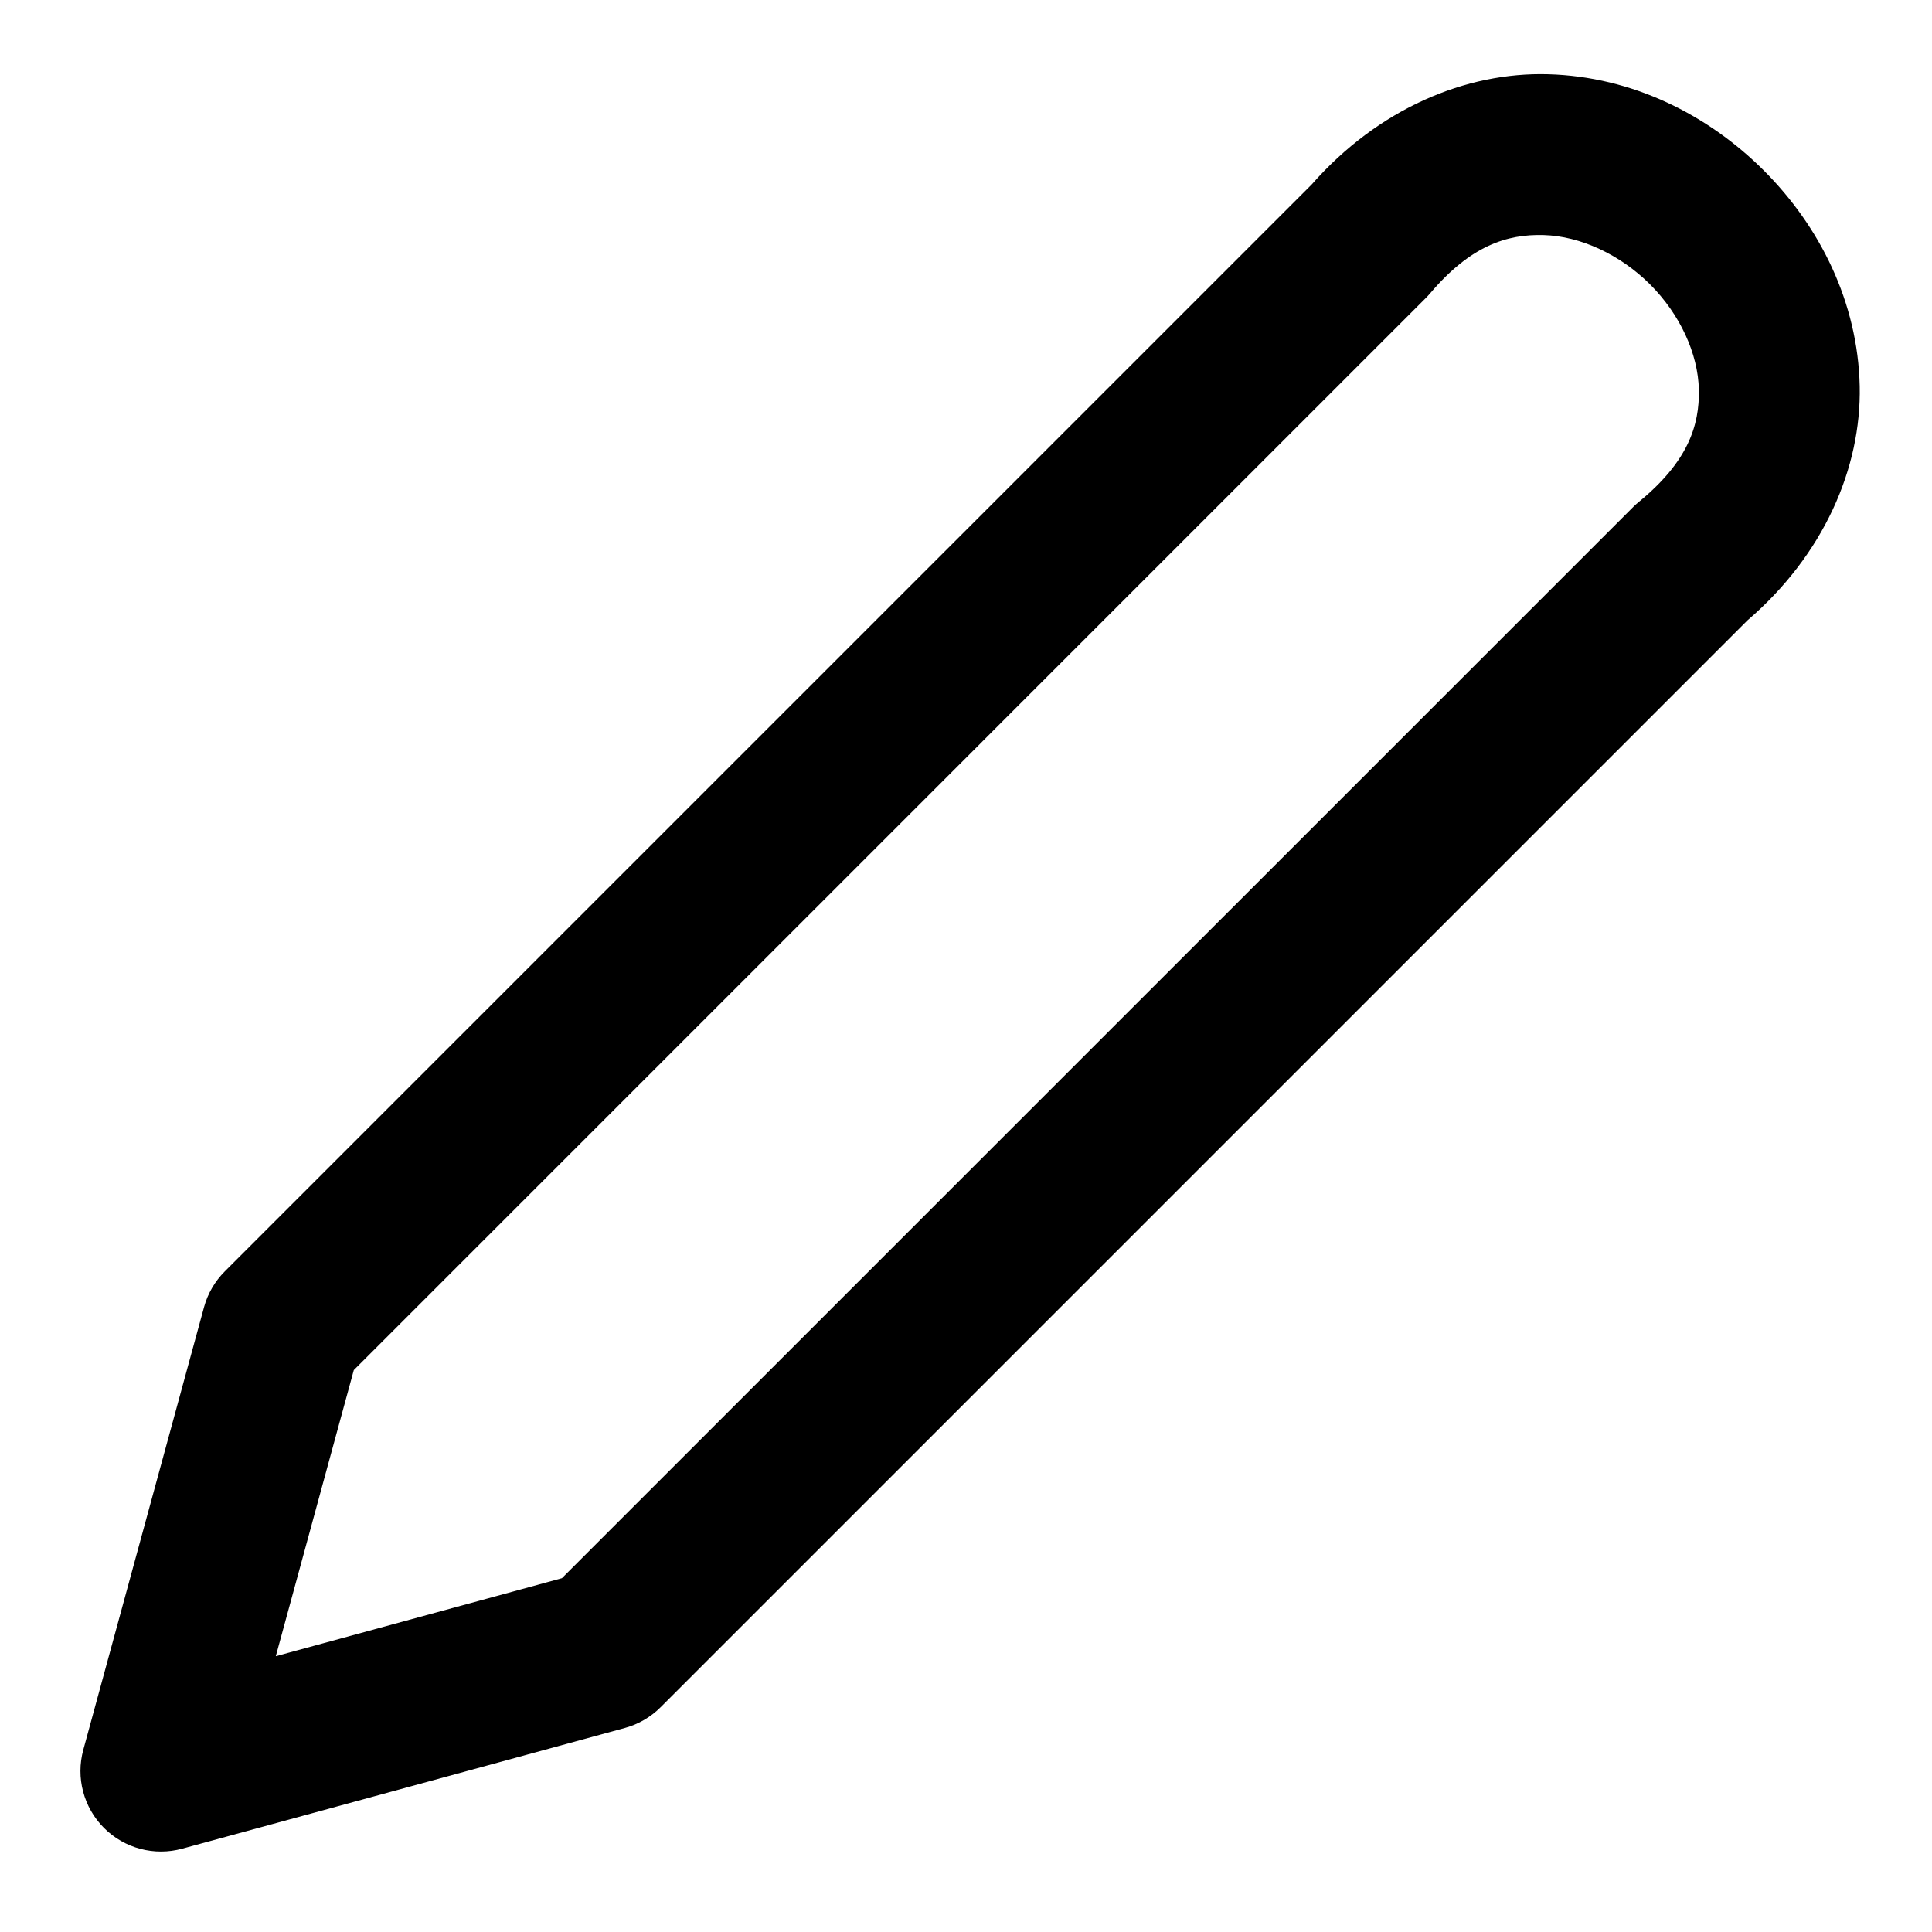
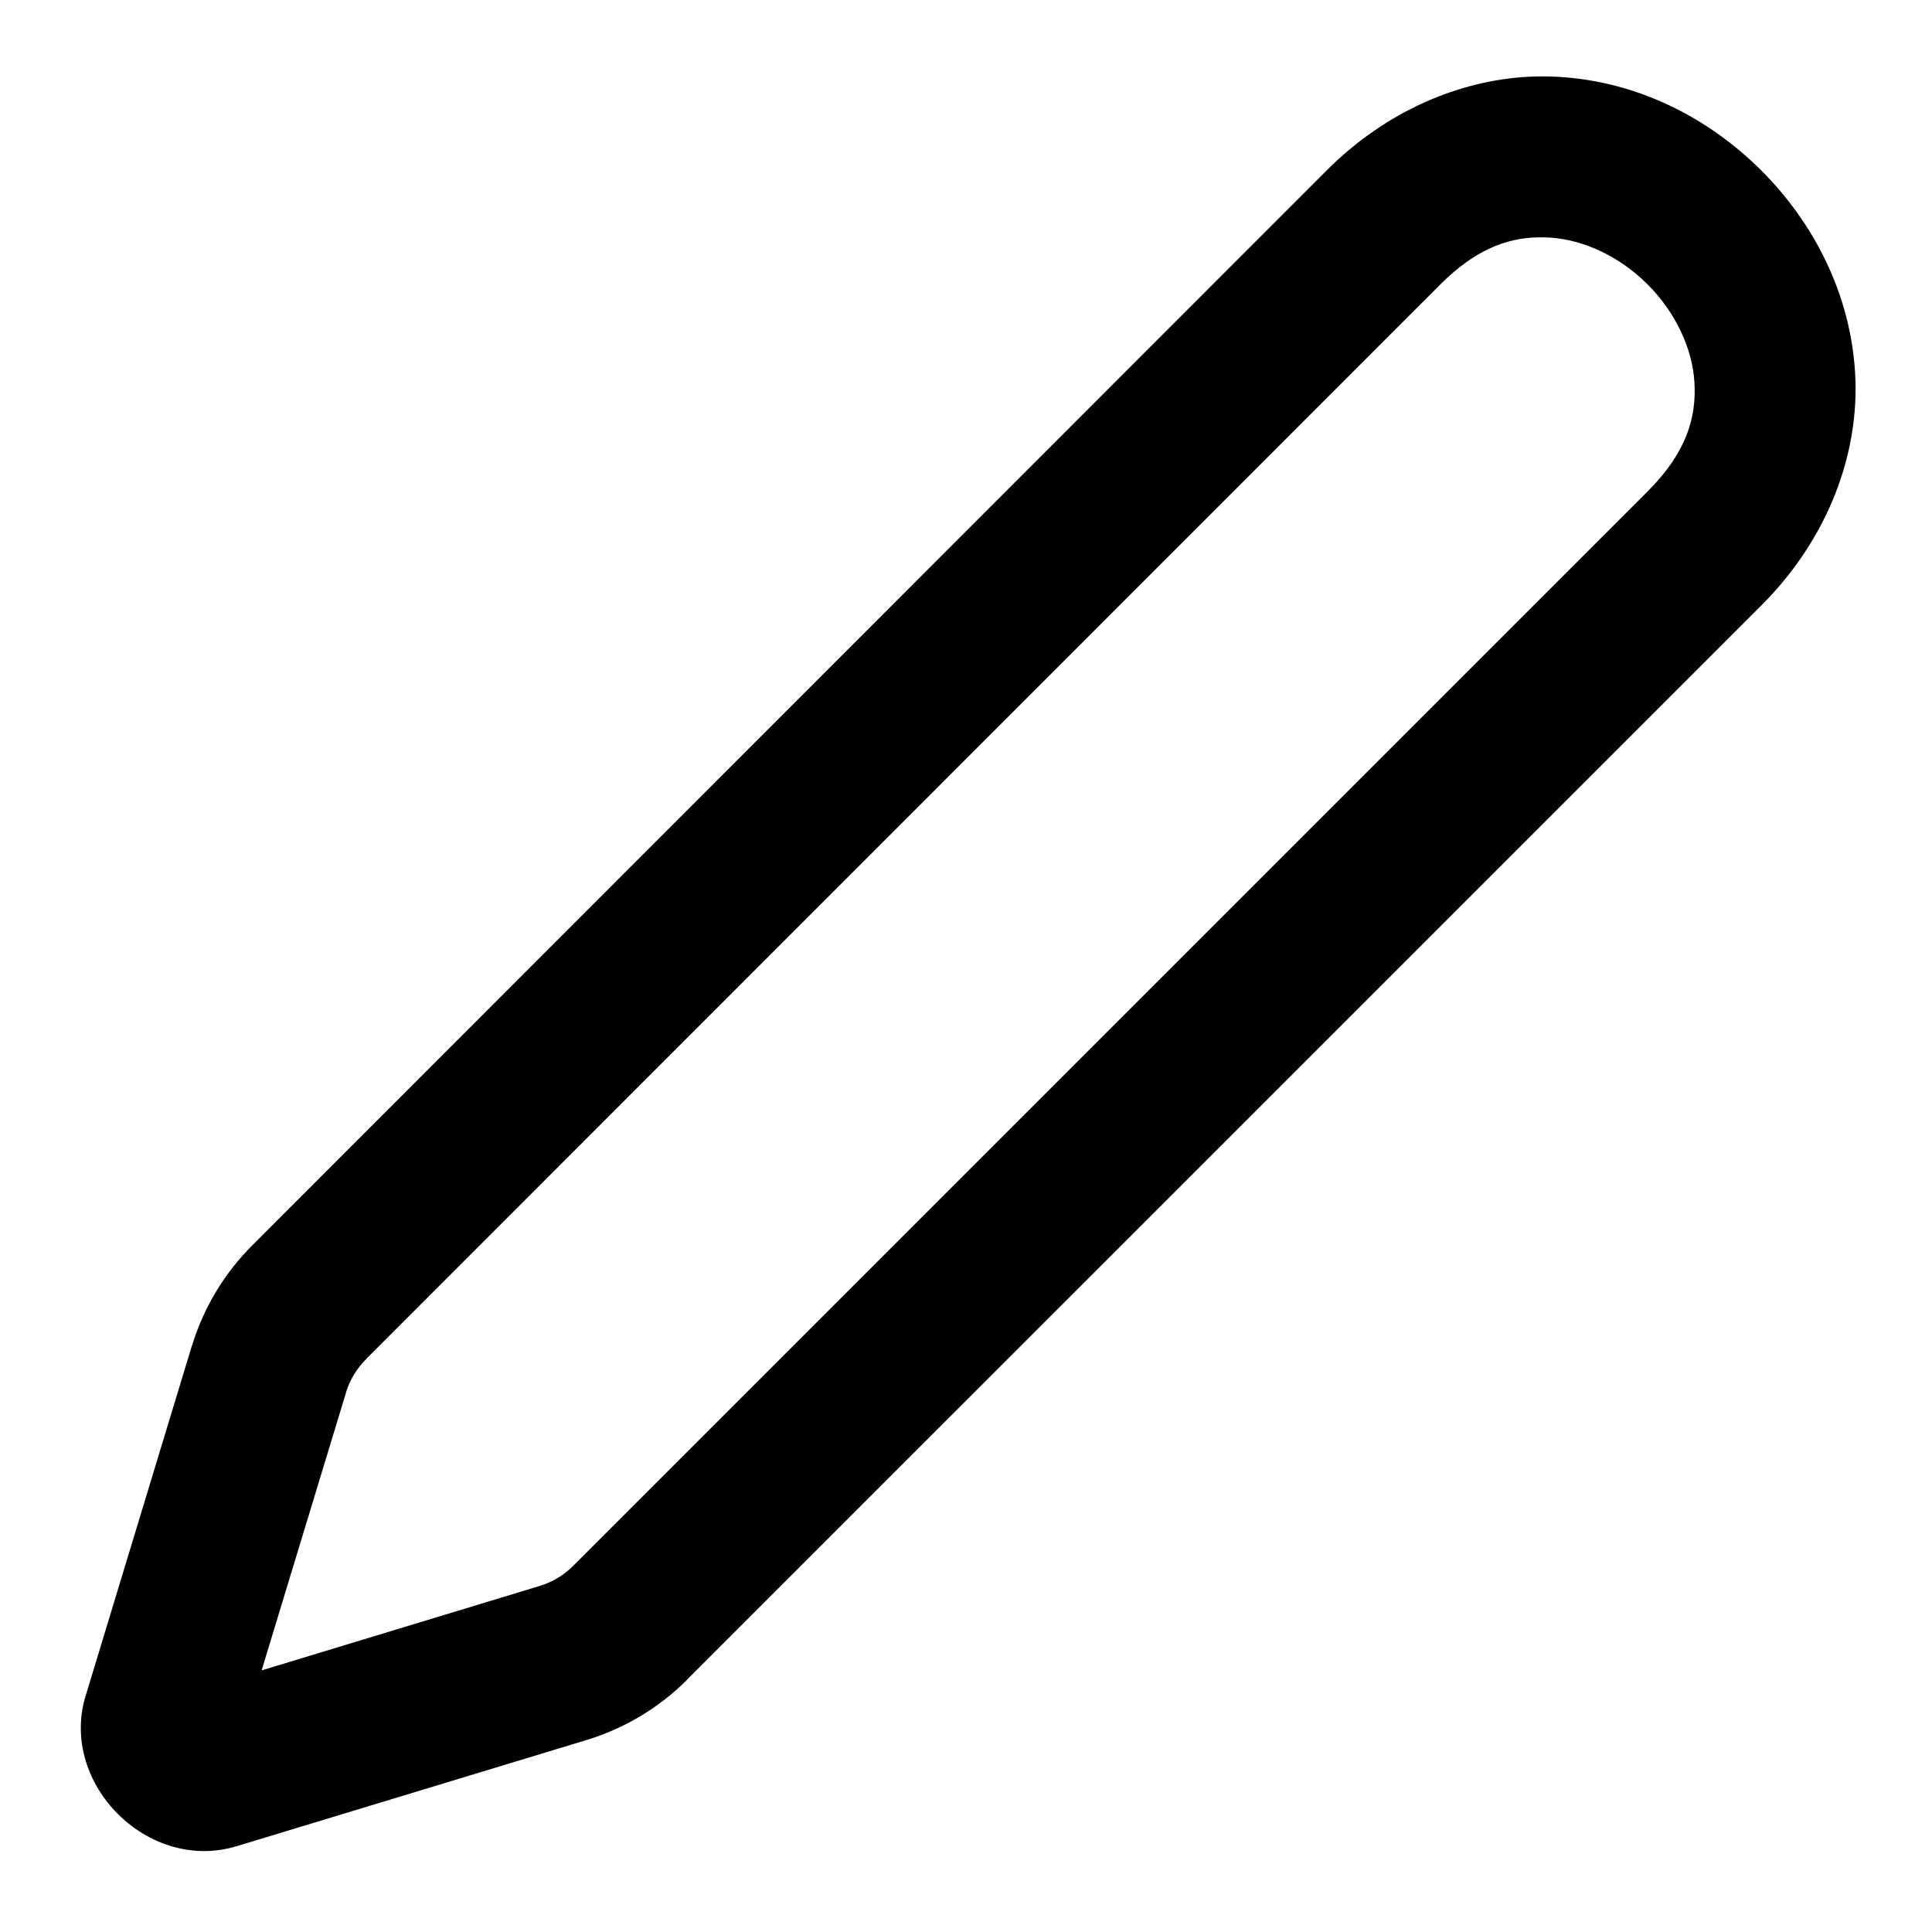
<svg xmlns="http://www.w3.org/2000/svg" width="24" height="24" viewBox="0 0 24 24" fill="currentColor" tags="pencil,change,create,draw,writer,writing,biro,ink,marker,felt tip,stationery,artist" categories="text,design,tools">
-   <path d="M 19.232 0.922 C 18.21 0.893 17.121 1.35 16.293 2.293 L 2.793 15.793 A 1 1 0 0 0 2.535 16.236 L 1.035 21.736 A 1 1 0 0 0 2.264 22.965 L 7.764 21.465 A 1 1 0 0 0 8.207 21.207 L 21.707 7.707 C 22.655 6.893 23.123 5.814 23.102 4.797 C 23.079 3.753 22.606 2.813 21.912 2.119 C 21.218 1.425 20.277 0.951 19.232 0.922 z M 19.176 2.92 C 19.632 2.933 20.126 3.162 20.498 3.533 C 20.87 3.905 21.094 4.393 21.104 4.84 C 21.113 5.287 20.968 5.733 20.365 6.229 A 1 1 0 0 0 20.293 6.293 L 6.98 19.605 L 3.426 20.574 L 4.395 17.02 L 17.707 3.707 A 1 1 0 0 0 17.764 3.646 C 18.267 3.052 18.719 2.907 19.176 2.92 z " />
+   <path d="M 18.994 0.953 C 18.122 0.998 17.217 1.381 16.48 2.117 L 3.137 15.467 C 2.788 15.814 2.531 16.241 2.387 16.711 A 1 1 0 0 0 2.385 16.713 L 1.064 21.066 A 1 1 0 0 0 1.062 21.07 C 0.736 22.162 1.841 23.263 2.932 22.936 A 1 1 0 0 0 2.934 22.936 L 7.287 21.615 C 7.757 21.472 8.185 21.216 8.533 20.869 A 1 1 0 0 0 8.533 20.867 L 21.881 7.52 C 22.722 6.678 23.103 5.616 23.045 4.635 C 22.987 3.653 22.536 2.775 21.881 2.119 C 21.225 1.464 20.347 1.013 19.365 0.955 C 19.243 0.948 19.119 0.947 18.994 0.953 z M 19.086 2.949 C 19.14 2.947 19.194 2.948 19.248 2.951 C 19.679 2.977 20.126 3.192 20.467 3.533 C 20.808 3.874 21.024 4.321 21.049 4.752 C 21.074 5.183 20.954 5.618 20.467 6.105 L 7.119 19.453 C 7.003 19.568 6.861 19.654 6.705 19.701 L 3.25 20.75 L 4.299 17.297 L 4.299 17.295 C 4.347 17.139 4.433 16.998 4.549 16.883 A 1 1 0 0 0 4.549 16.881 L 17.895 3.531 C 18.321 3.105 18.708 2.961 19.086 2.949 z M 2.355 21.02 L 2.357 21.021 L 2.354 21.021 L 2.355 21.02 z " />
</svg>
